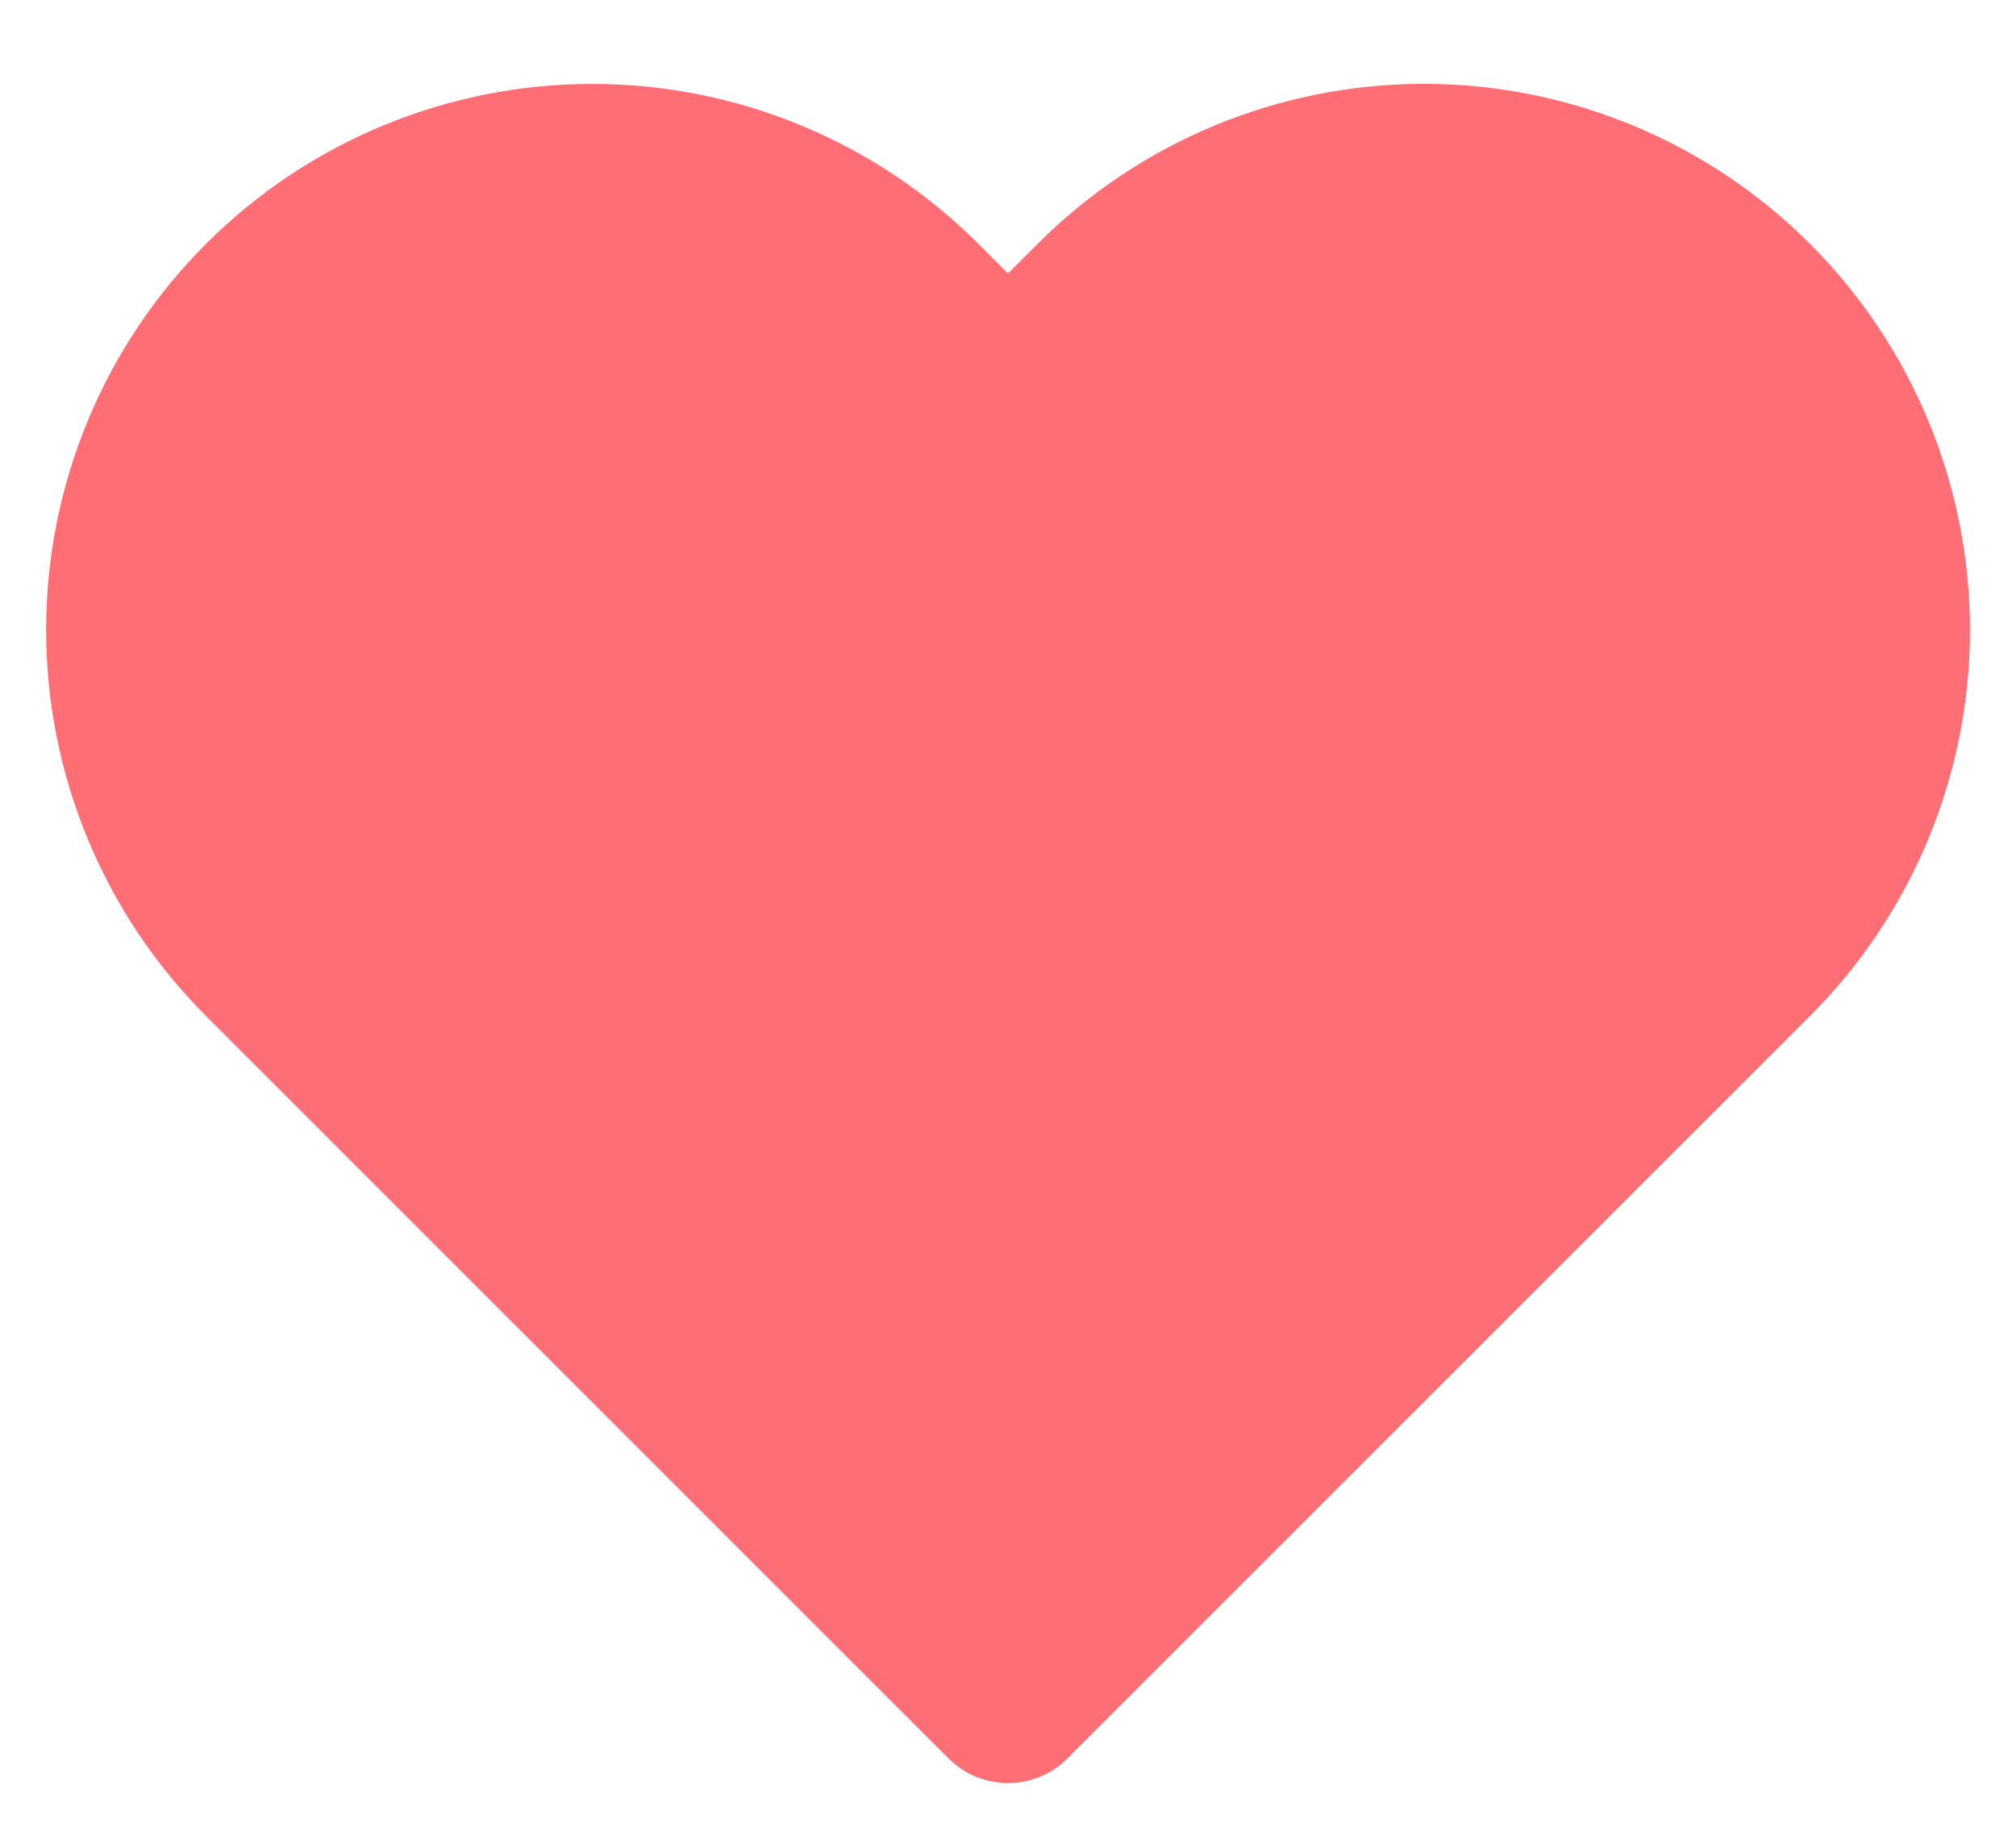
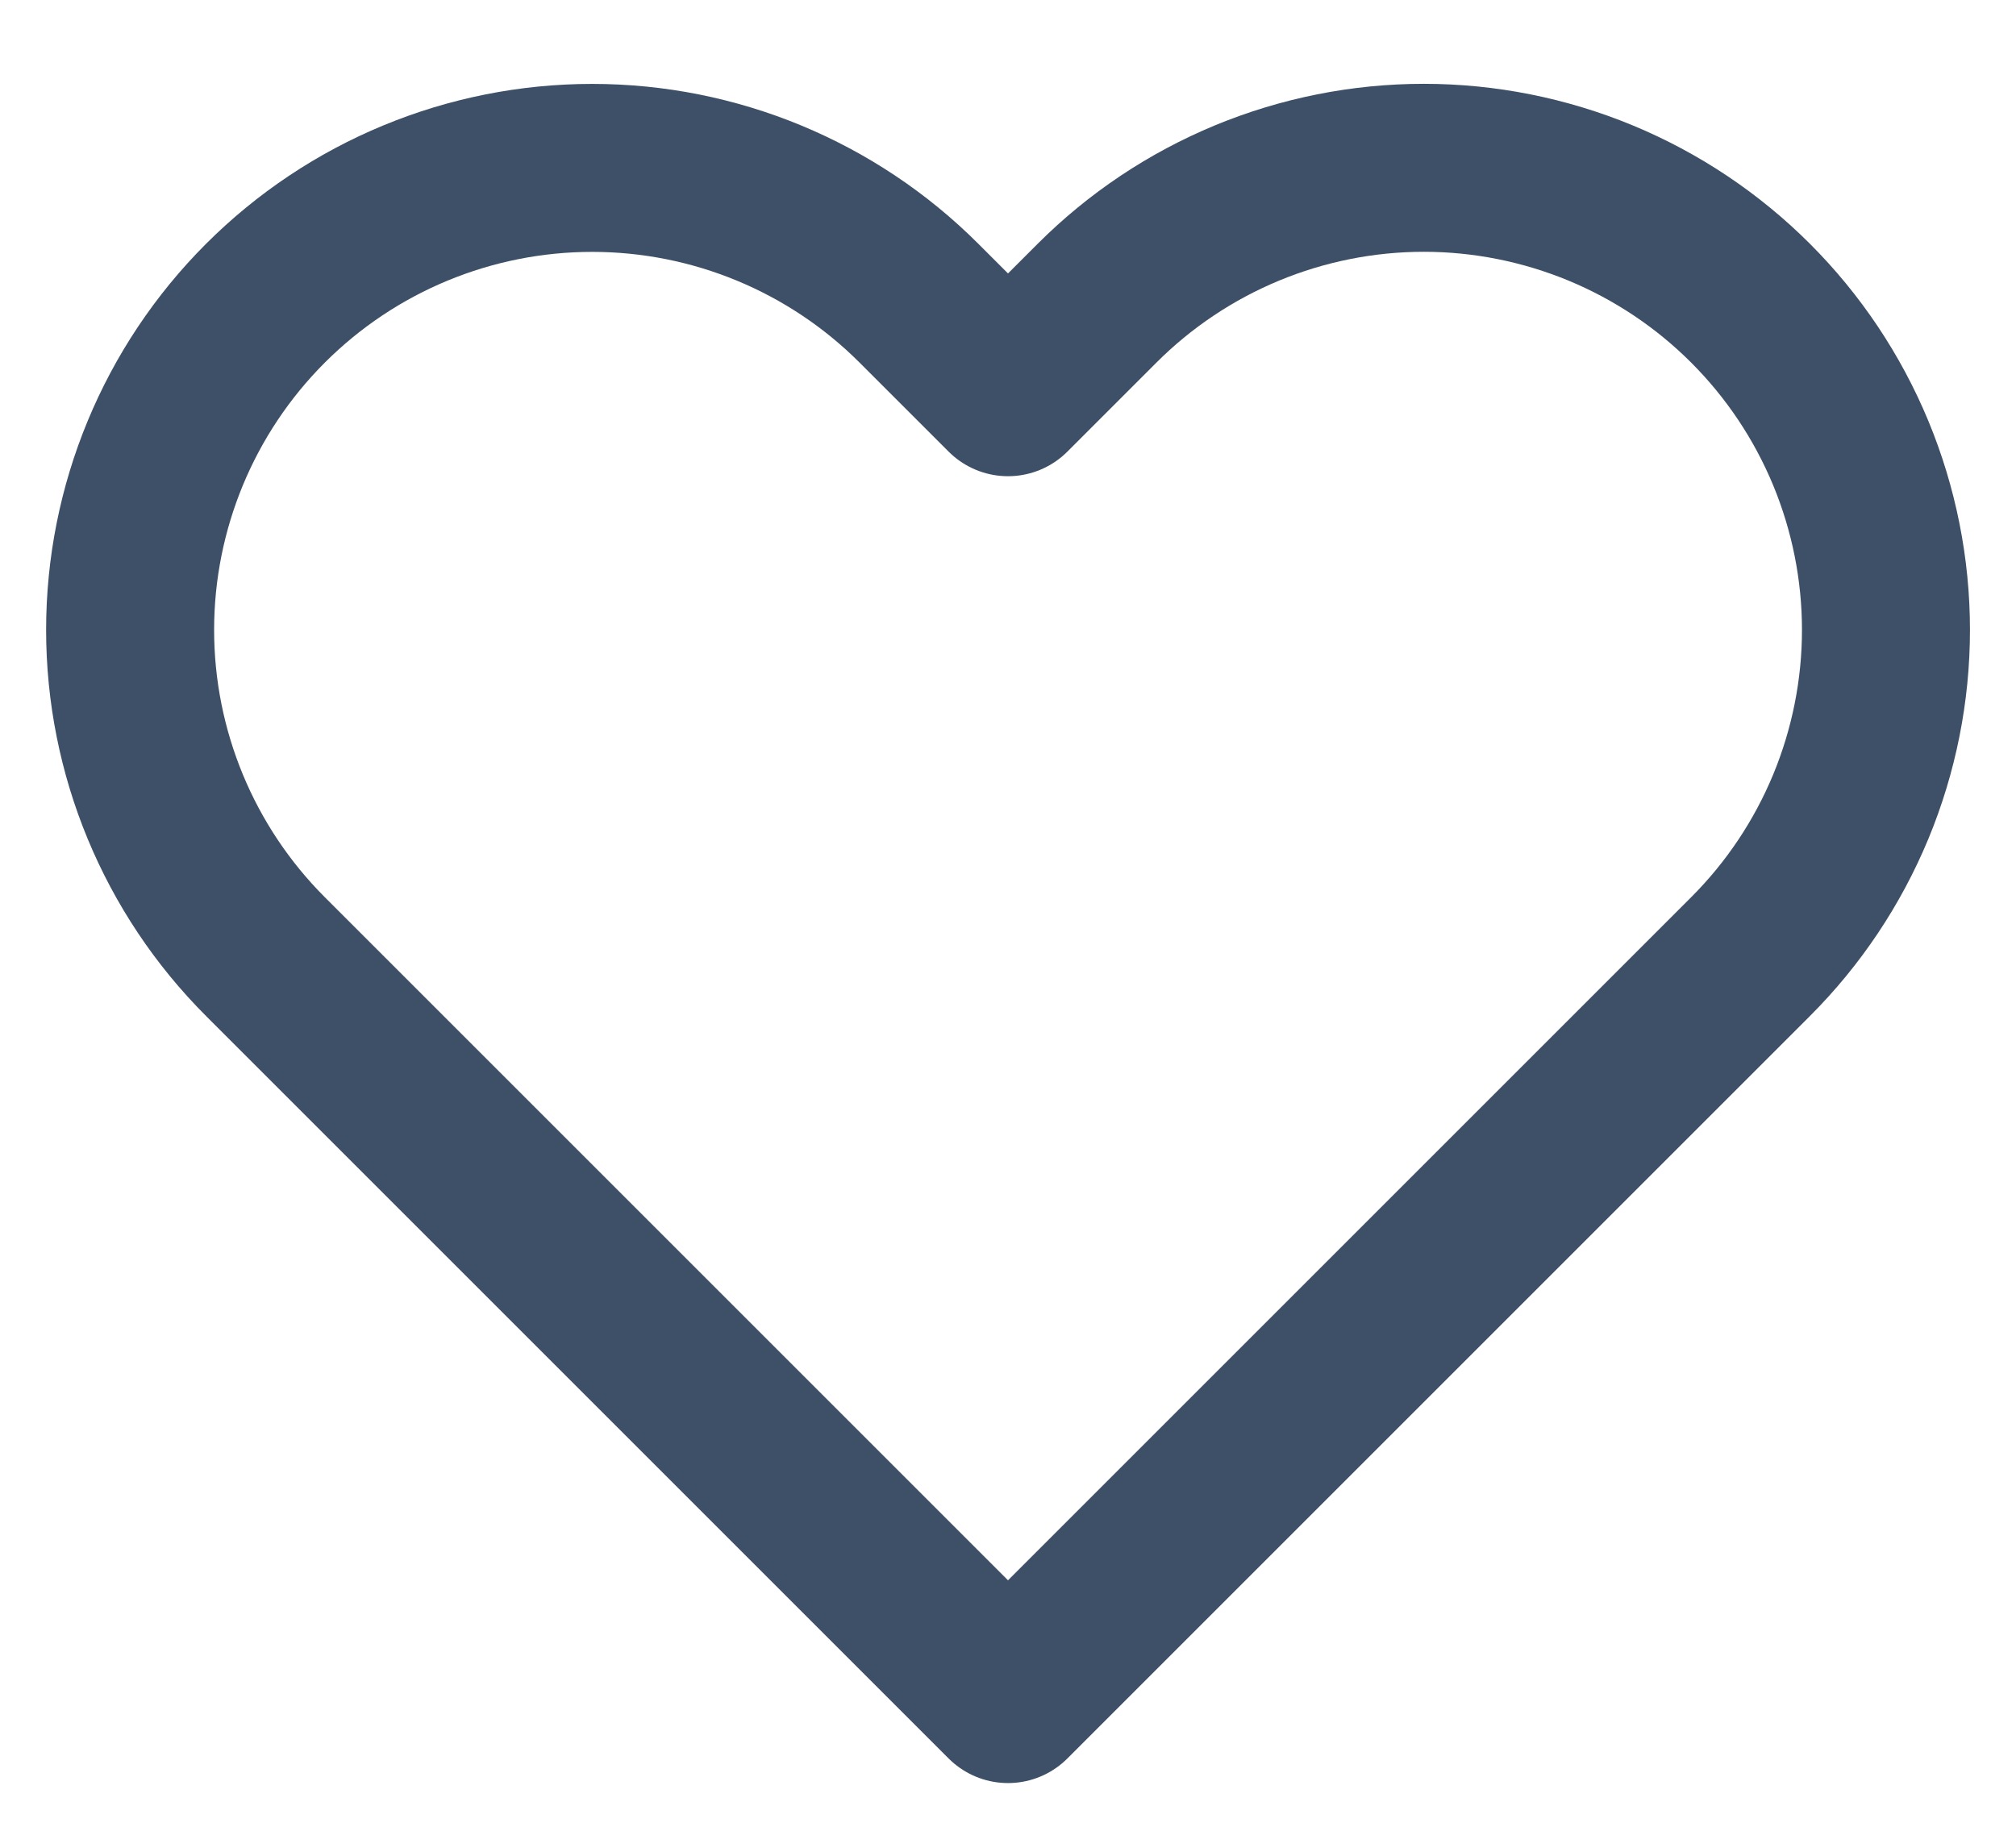
- <svg xmlns="http://www.w3.org/2000/svg" width="24" height="22" viewBox="0 0 24 22" fill="none">
-   <path d="M20.84 3.61C20.329 3.099 19.723 2.694 19.055 2.417C18.388 2.141 17.672 1.998 16.95 1.998C16.227 1.998 15.512 2.141 14.845 2.417C14.177 2.694 13.571 3.099 13.06 3.61L12 4.67L10.94 3.61C9.908 2.578 8.509 1.999 7.05 1.999C5.591 1.999 4.192 2.578 3.16 3.61C2.128 4.642 1.549 6.041 1.549 7.5C1.549 8.959 2.128 10.358 3.16 11.39L4.22 12.45L12 20.23L19.78 12.45L20.84 11.39C21.351 10.879 21.756 10.273 22.033 9.605C22.309 8.938 22.452 8.222 22.452 7.5C22.452 6.778 22.309 6.062 22.033 5.395C21.756 4.727 21.351 4.121 20.84 3.61Z" fill="#FF6E75" stroke="#FF6E75" stroke-width="2" stroke-linecap="round" stroke-linejoin="round" />
+ <svg xmlns="http://www.w3.org/2000/svg" viewBox="0 0 24 22" fill="none">
+   <path d="M20.84 3.61C20.329 3.099 19.723 2.694 19.055 2.417C18.388 2.141 17.672 1.998 16.95 1.998C16.227 1.998 15.512 2.141 14.845 2.417C14.177 2.694 13.571 3.099 13.06 3.61L12 4.67L10.94 3.61C9.908 2.578 8.509 1.999 7.05 1.999C5.591 1.999 4.192 2.578 3.16 3.61C2.128 4.642 1.549 6.041 1.549 7.5C1.549 8.959 2.128 10.358 3.16 11.39L4.22 12.45L12 20.23L19.78 12.45L20.84 11.39C21.351 10.879 21.756 10.273 22.033 9.605C22.309 8.938 22.452 8.222 22.452 7.5C22.452 6.778 22.309 6.062 22.033 5.395C21.756 4.727 21.351 4.121 20.84 3.61V3.61Z" stroke="#3E5067" stroke-width="2" stroke-linecap="round" stroke-linejoin="round" />
</svg>
